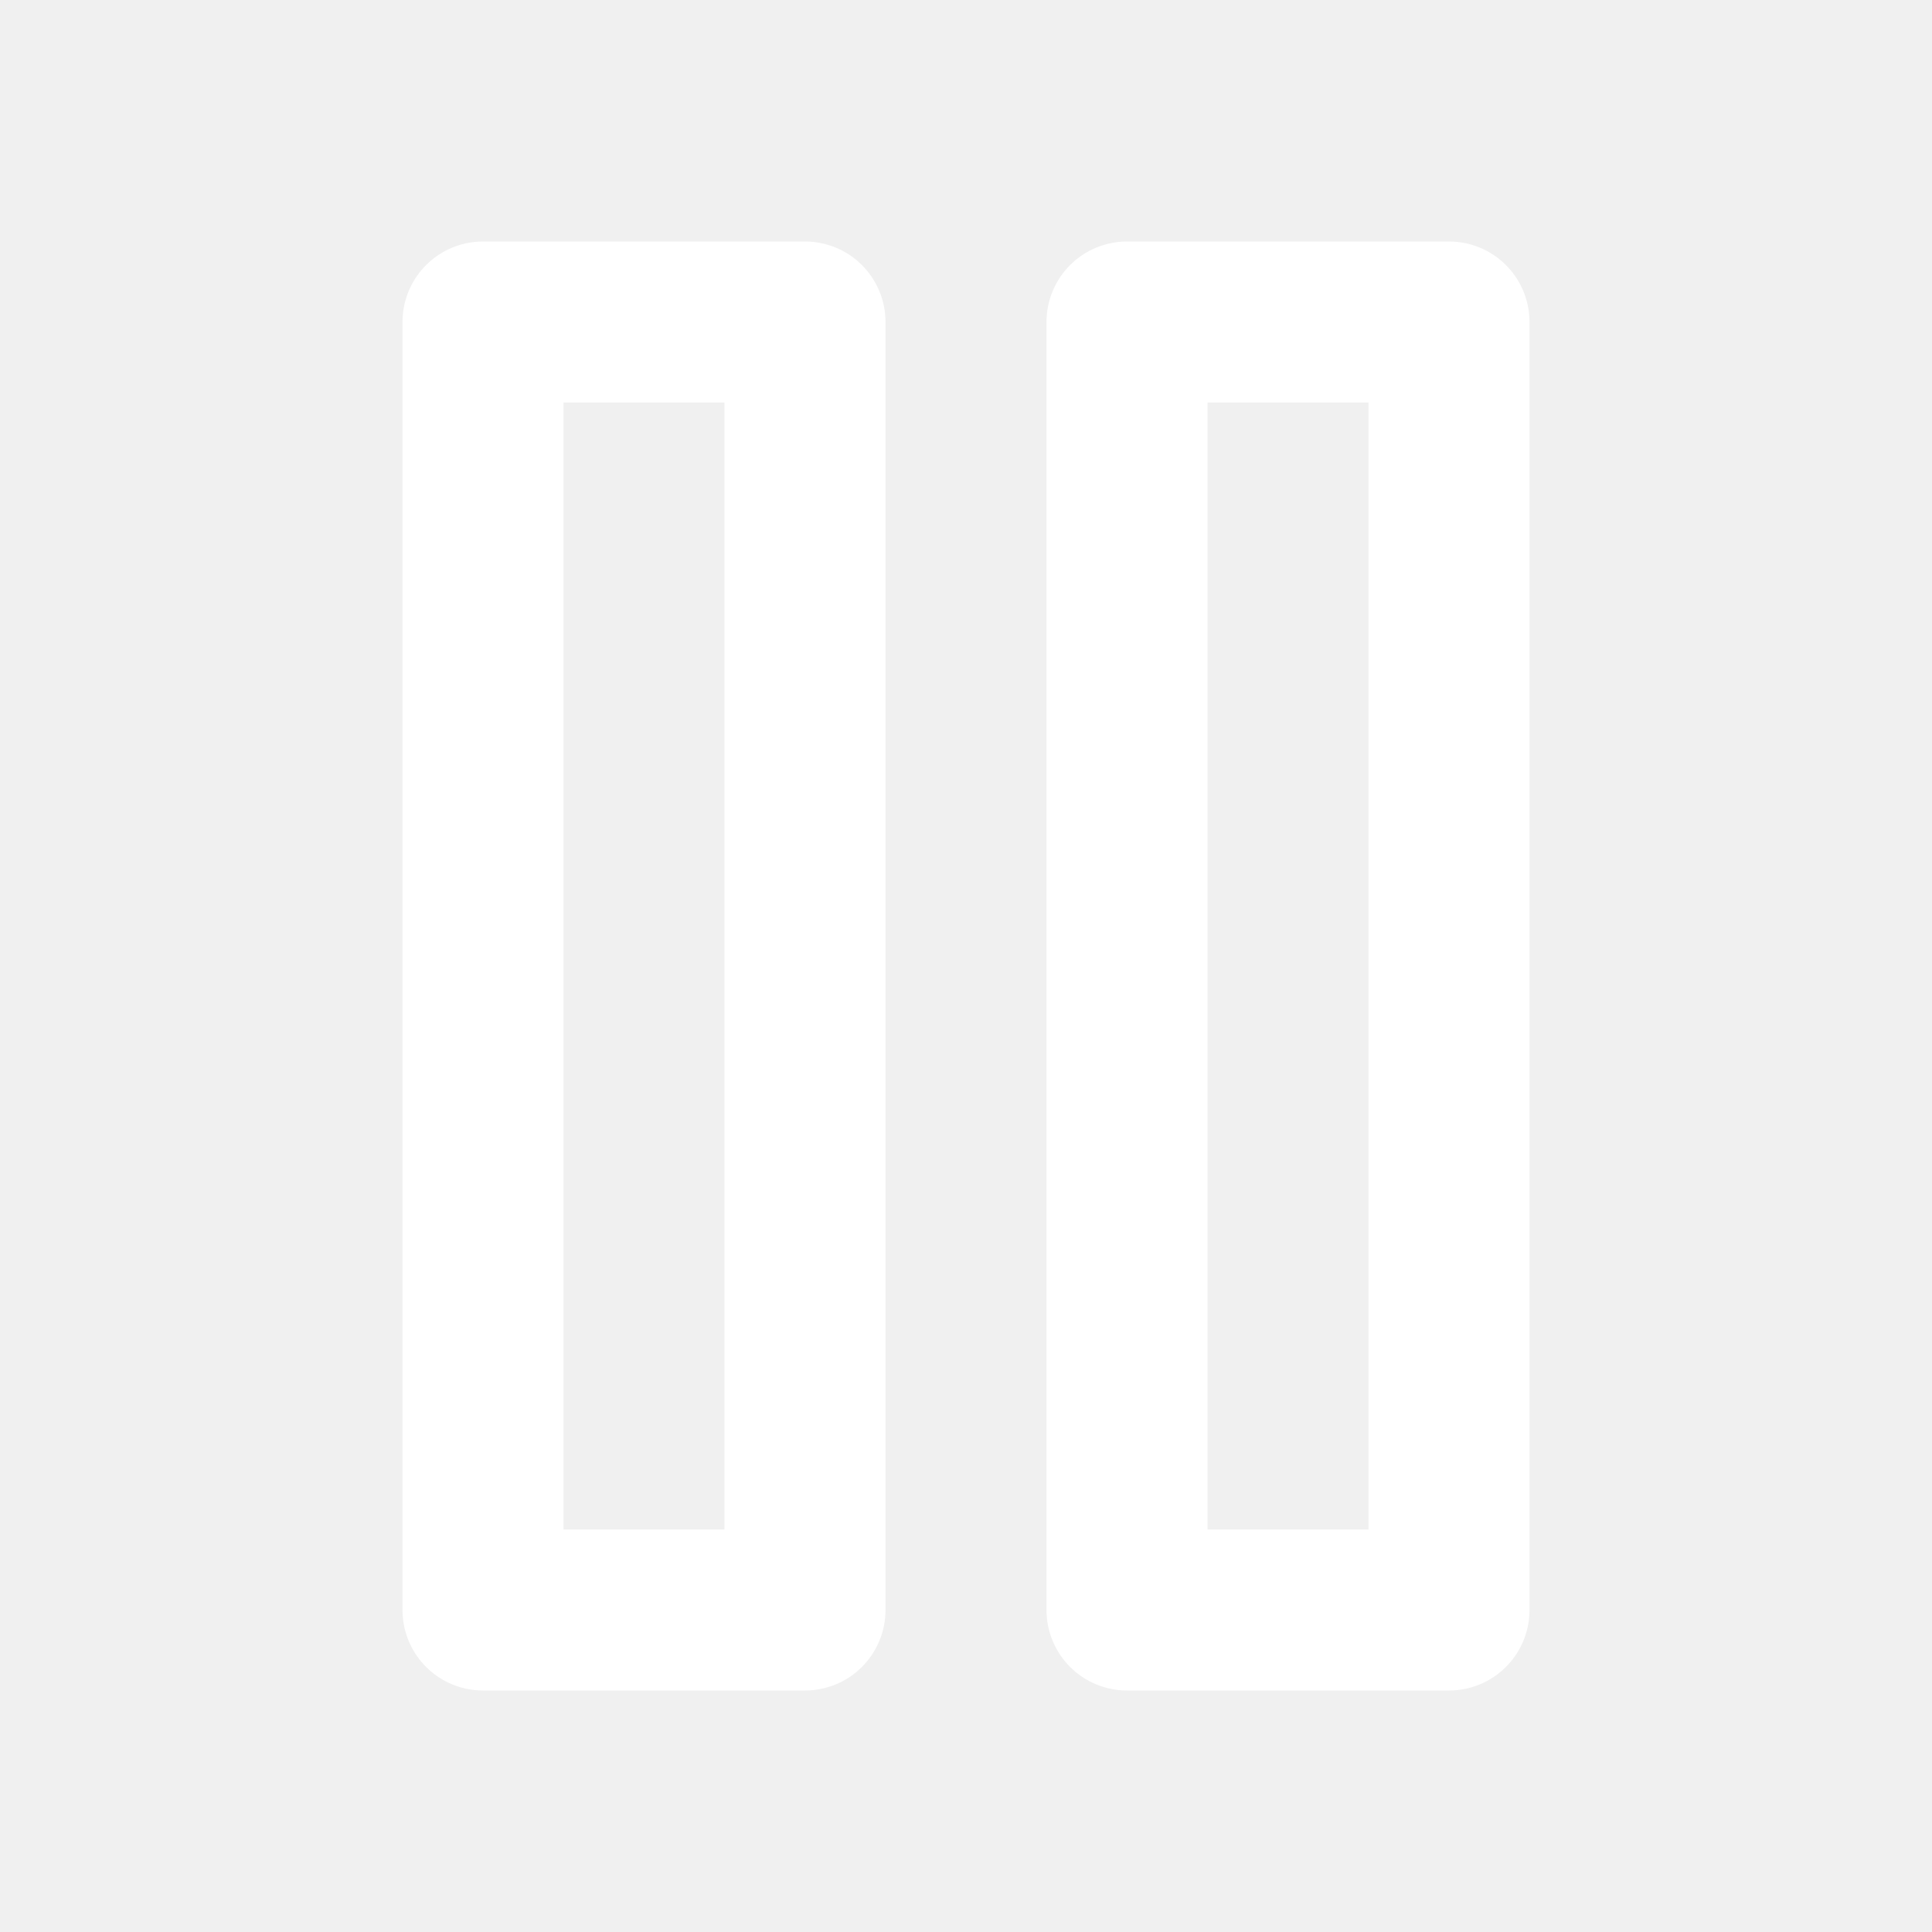
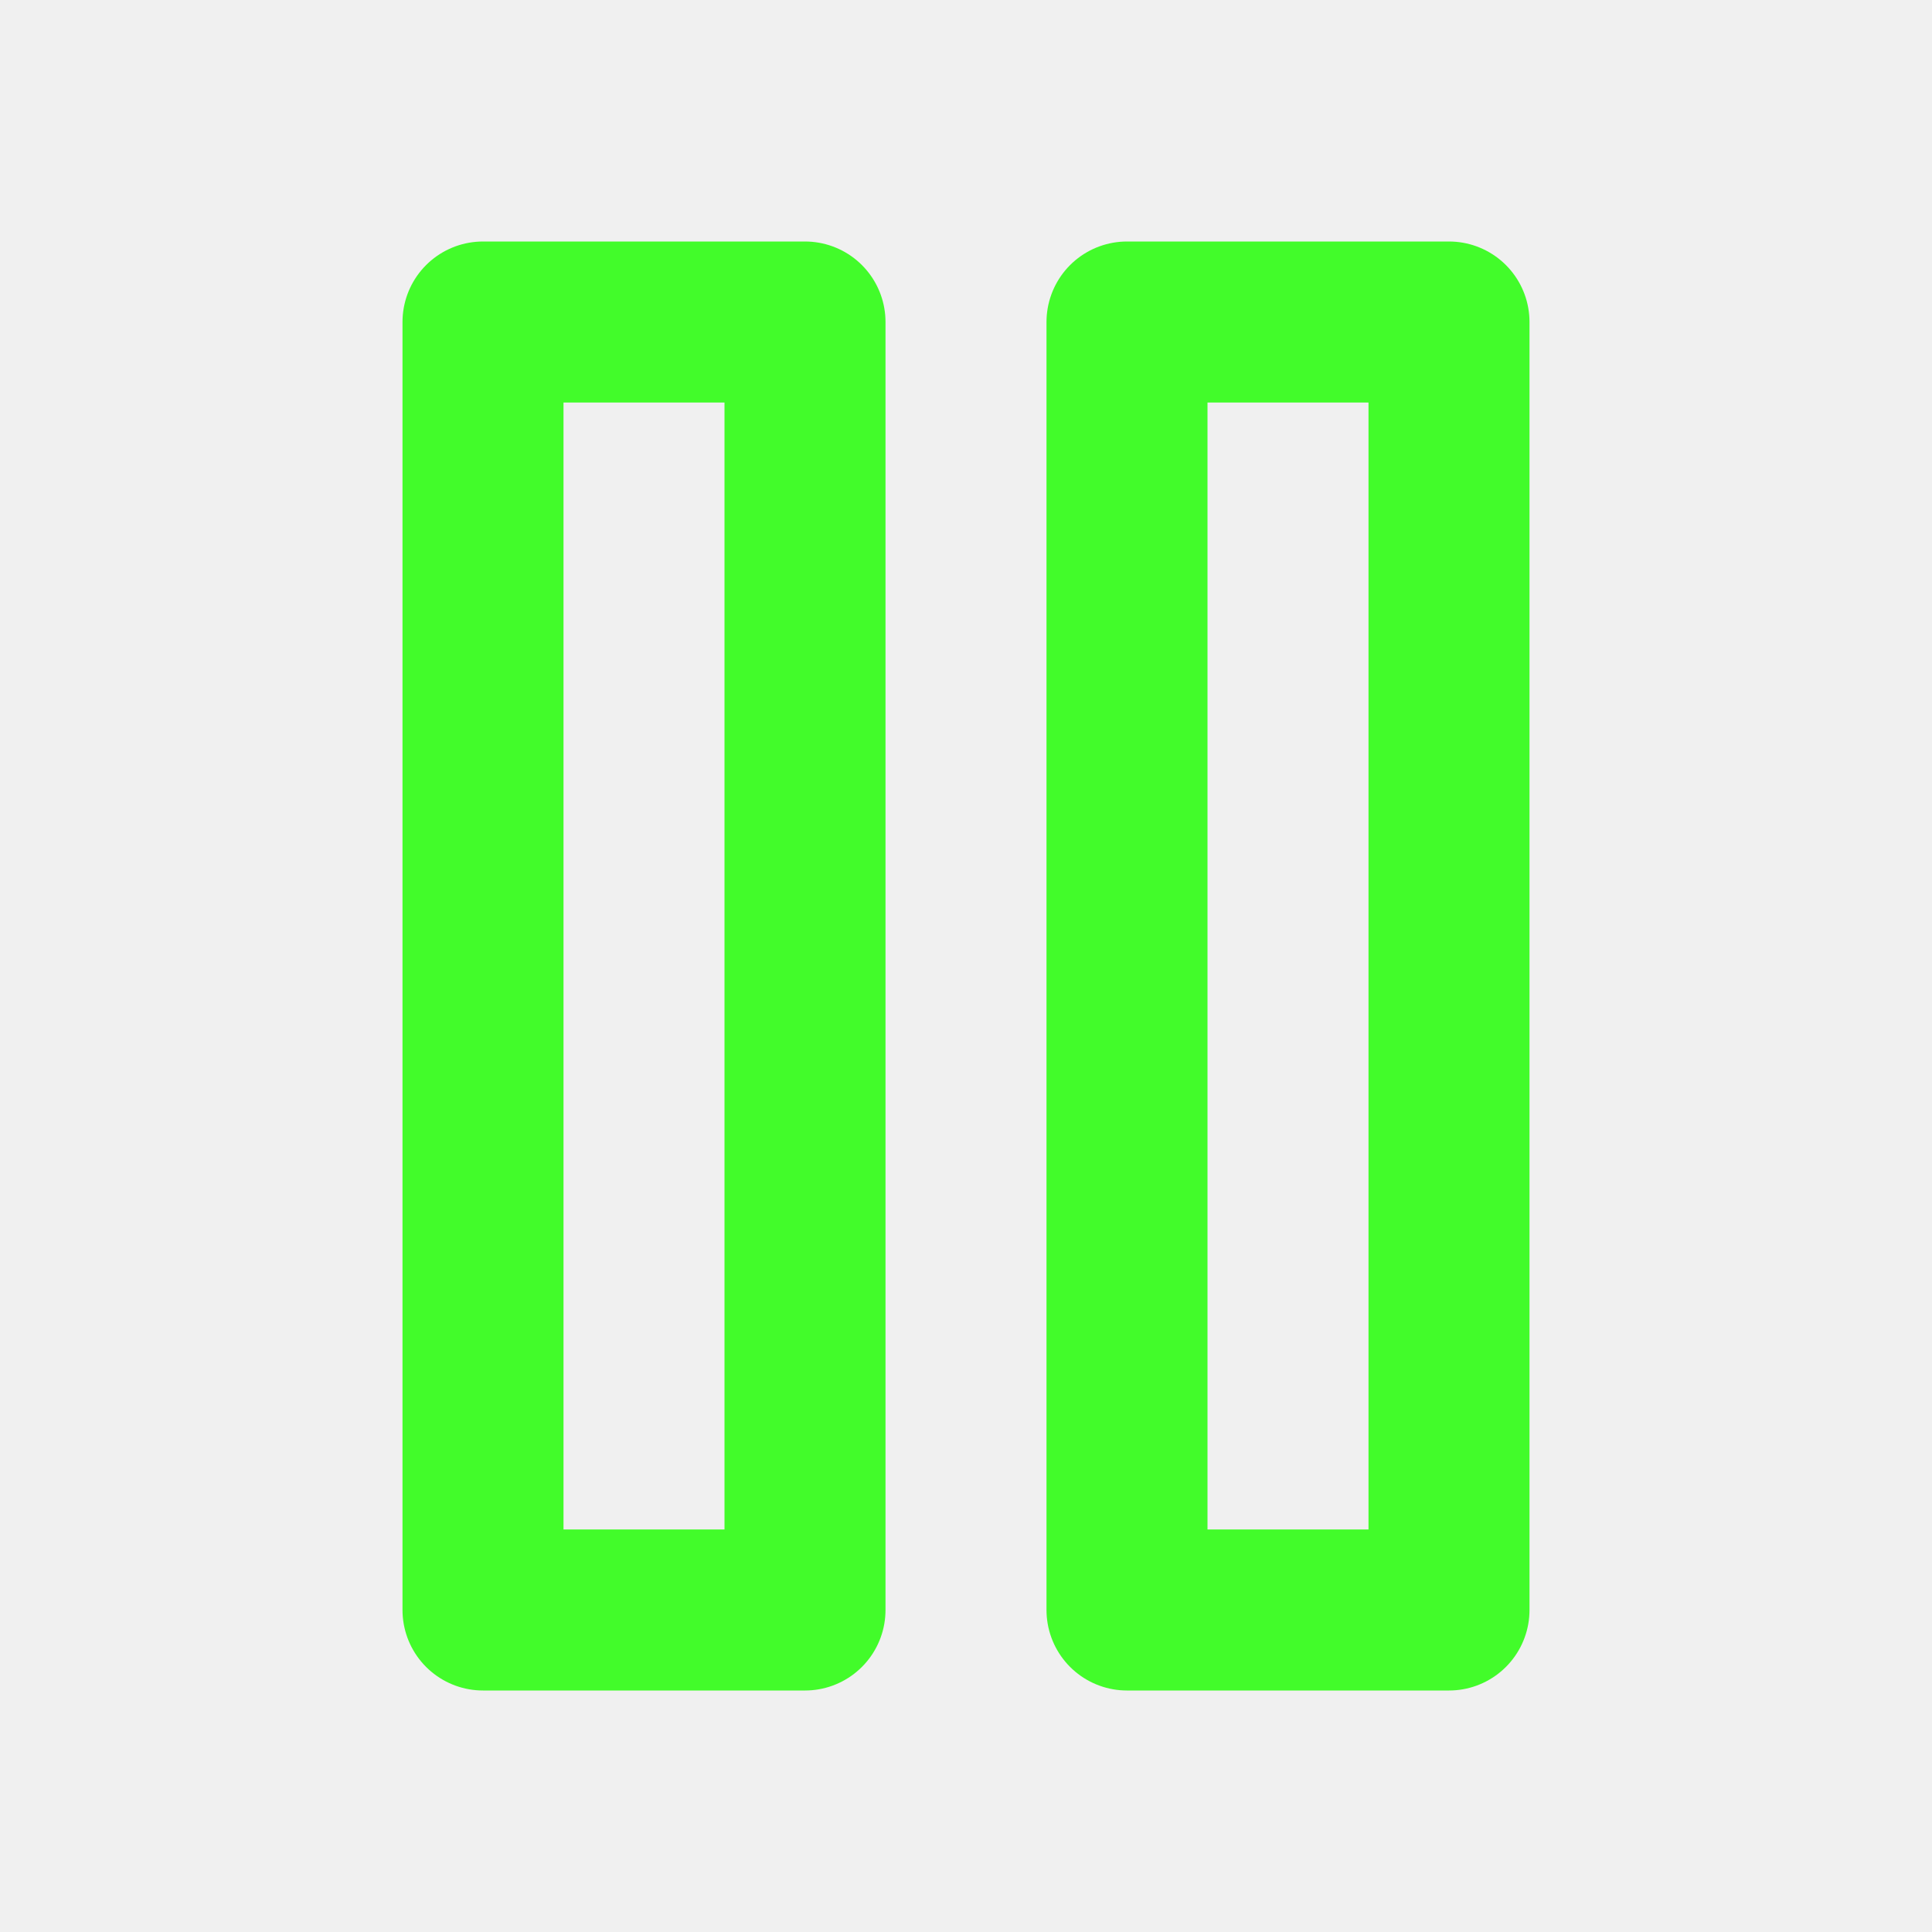
- <svg xmlns="http://www.w3.org/2000/svg" width="24" height="24" viewBox="0 0 24 24" fill="none" stroke="#ffffff" stroke-width="2" stroke-linecap="round" stroke-linejoin="round" class="lucide lucide-pause">
+ <svg xmlns="http://www.w3.org/2000/svg" width="24" height="24" viewBox="0 0 24 24" fill="none" stroke="rgba(30, 255, 0, 0.822)" stroke-width="2" stroke-linecap="round" stroke-linejoin="round" class="lucide lucide-pause">
  <rect width="4" height="16" x="6" y="4" />
  <rect width="4" height="16" x="14" y="4" />
</svg>
